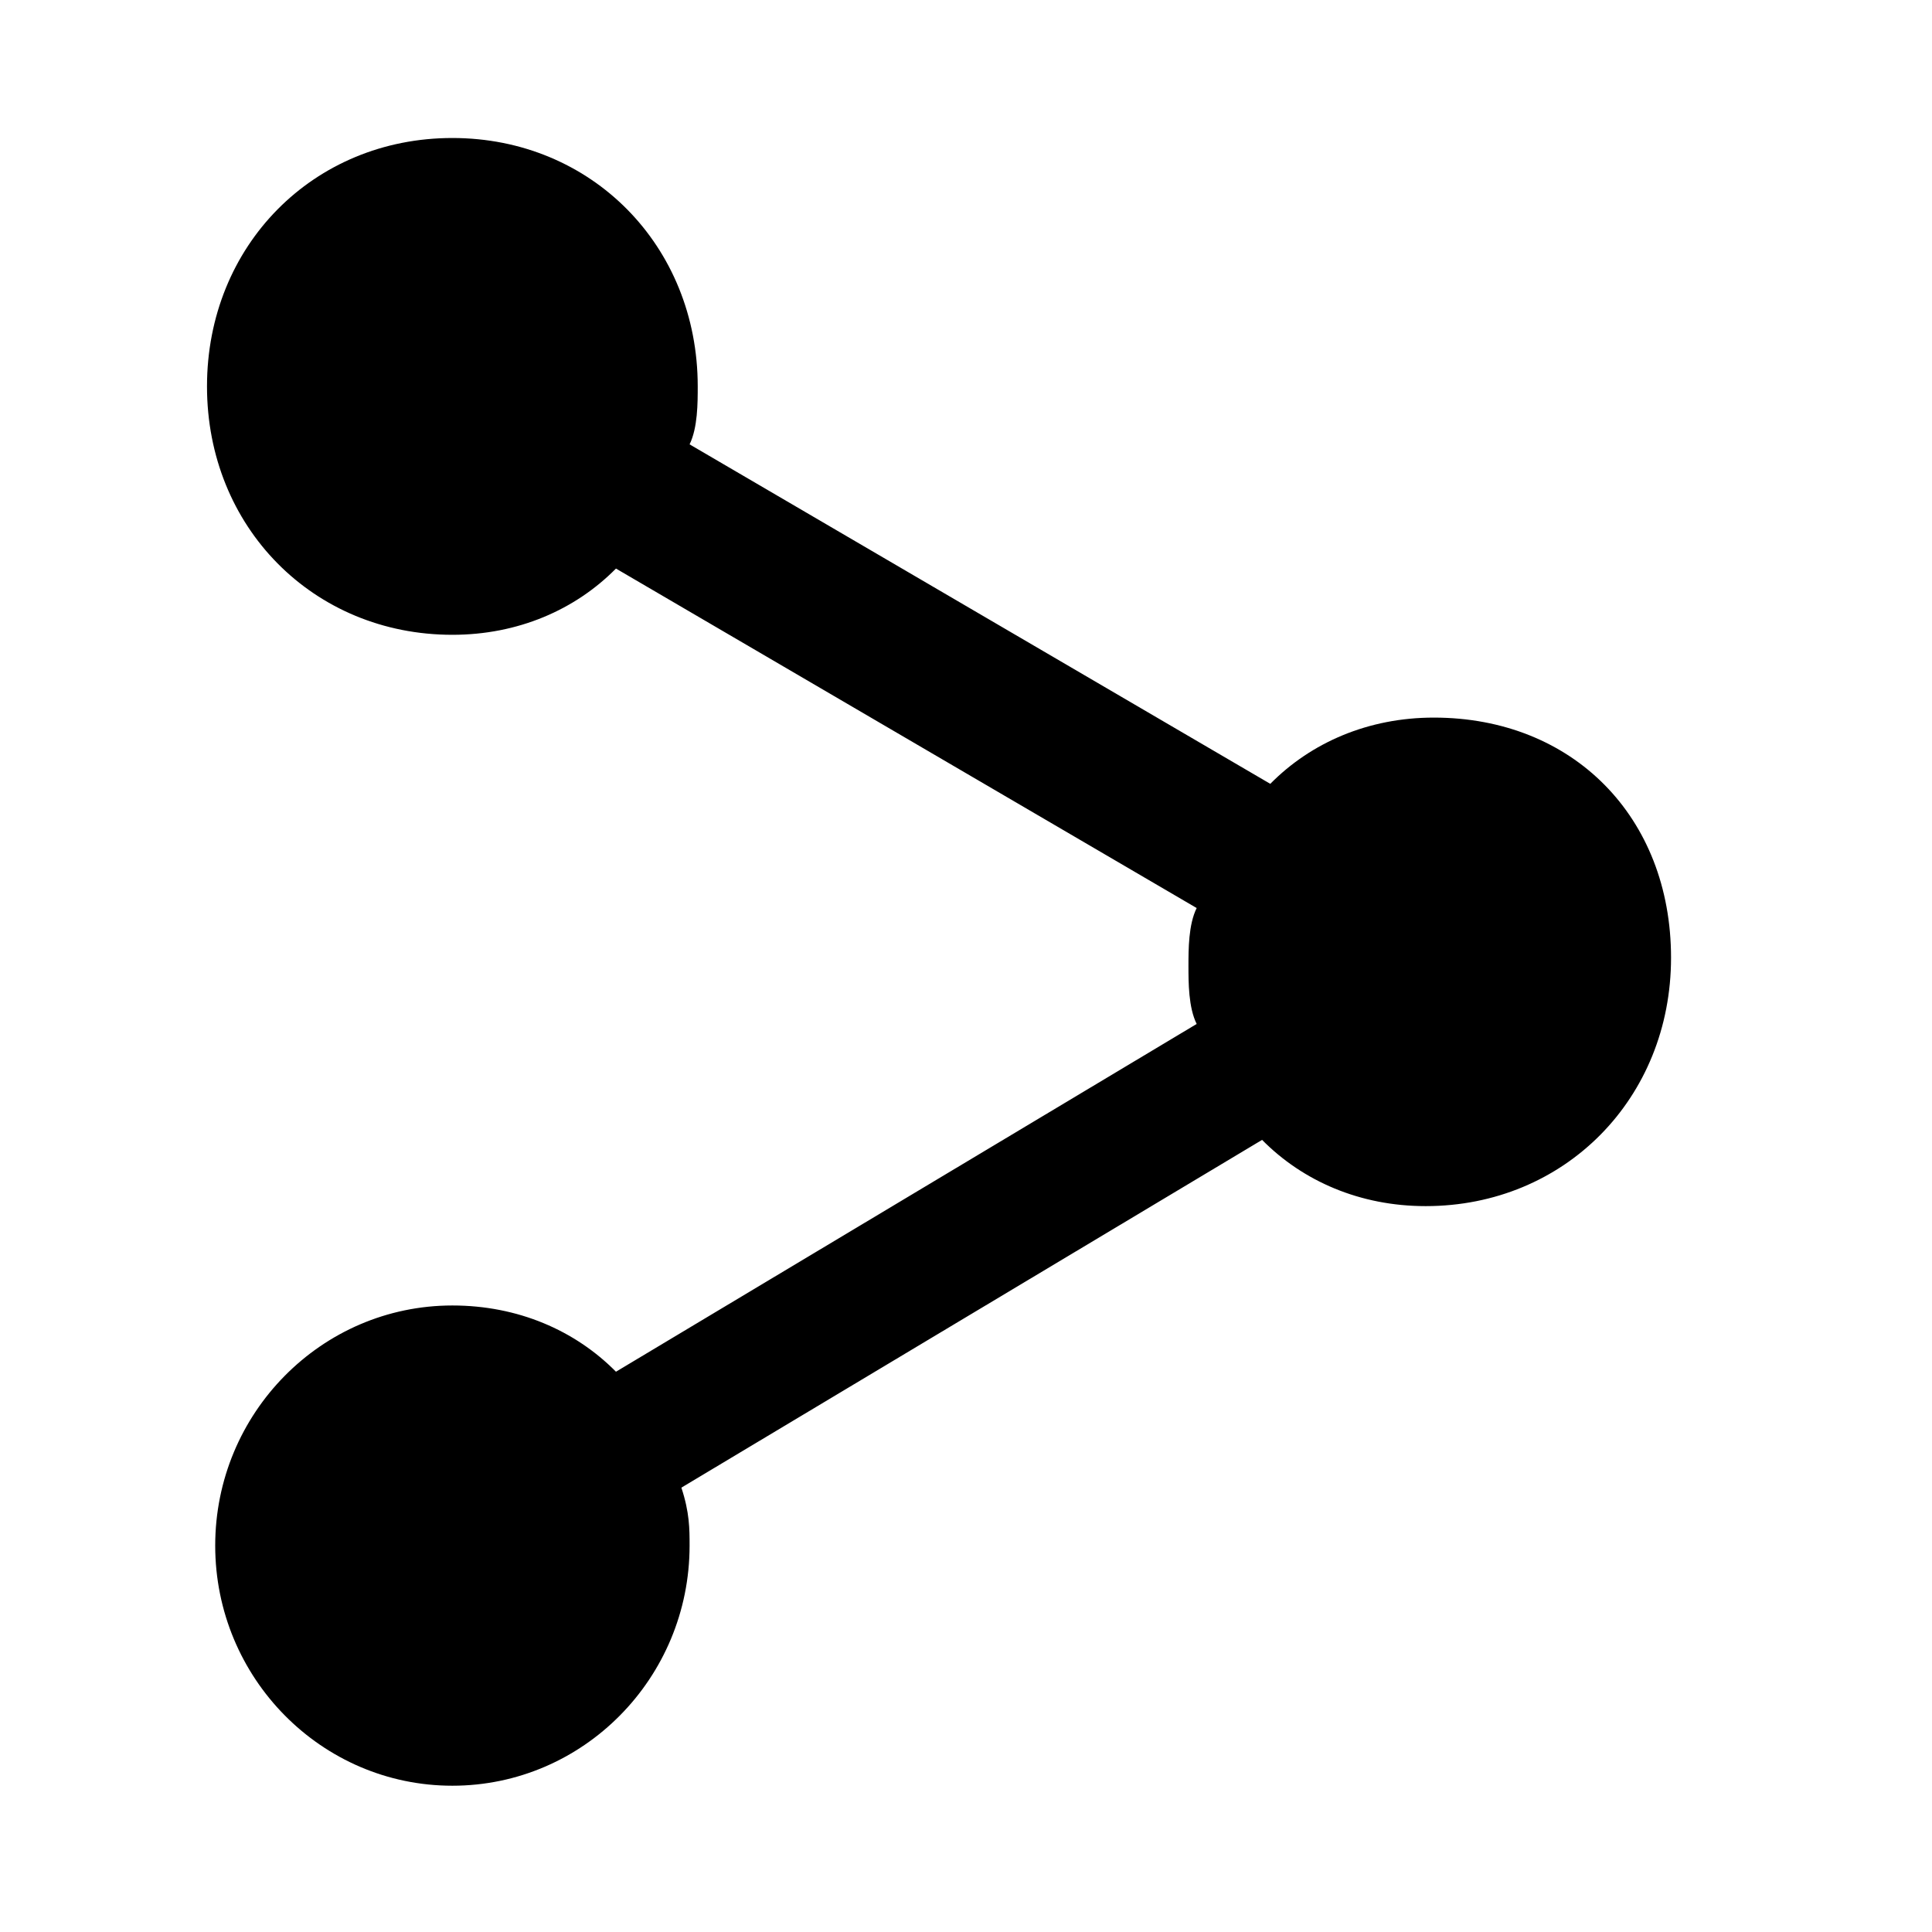
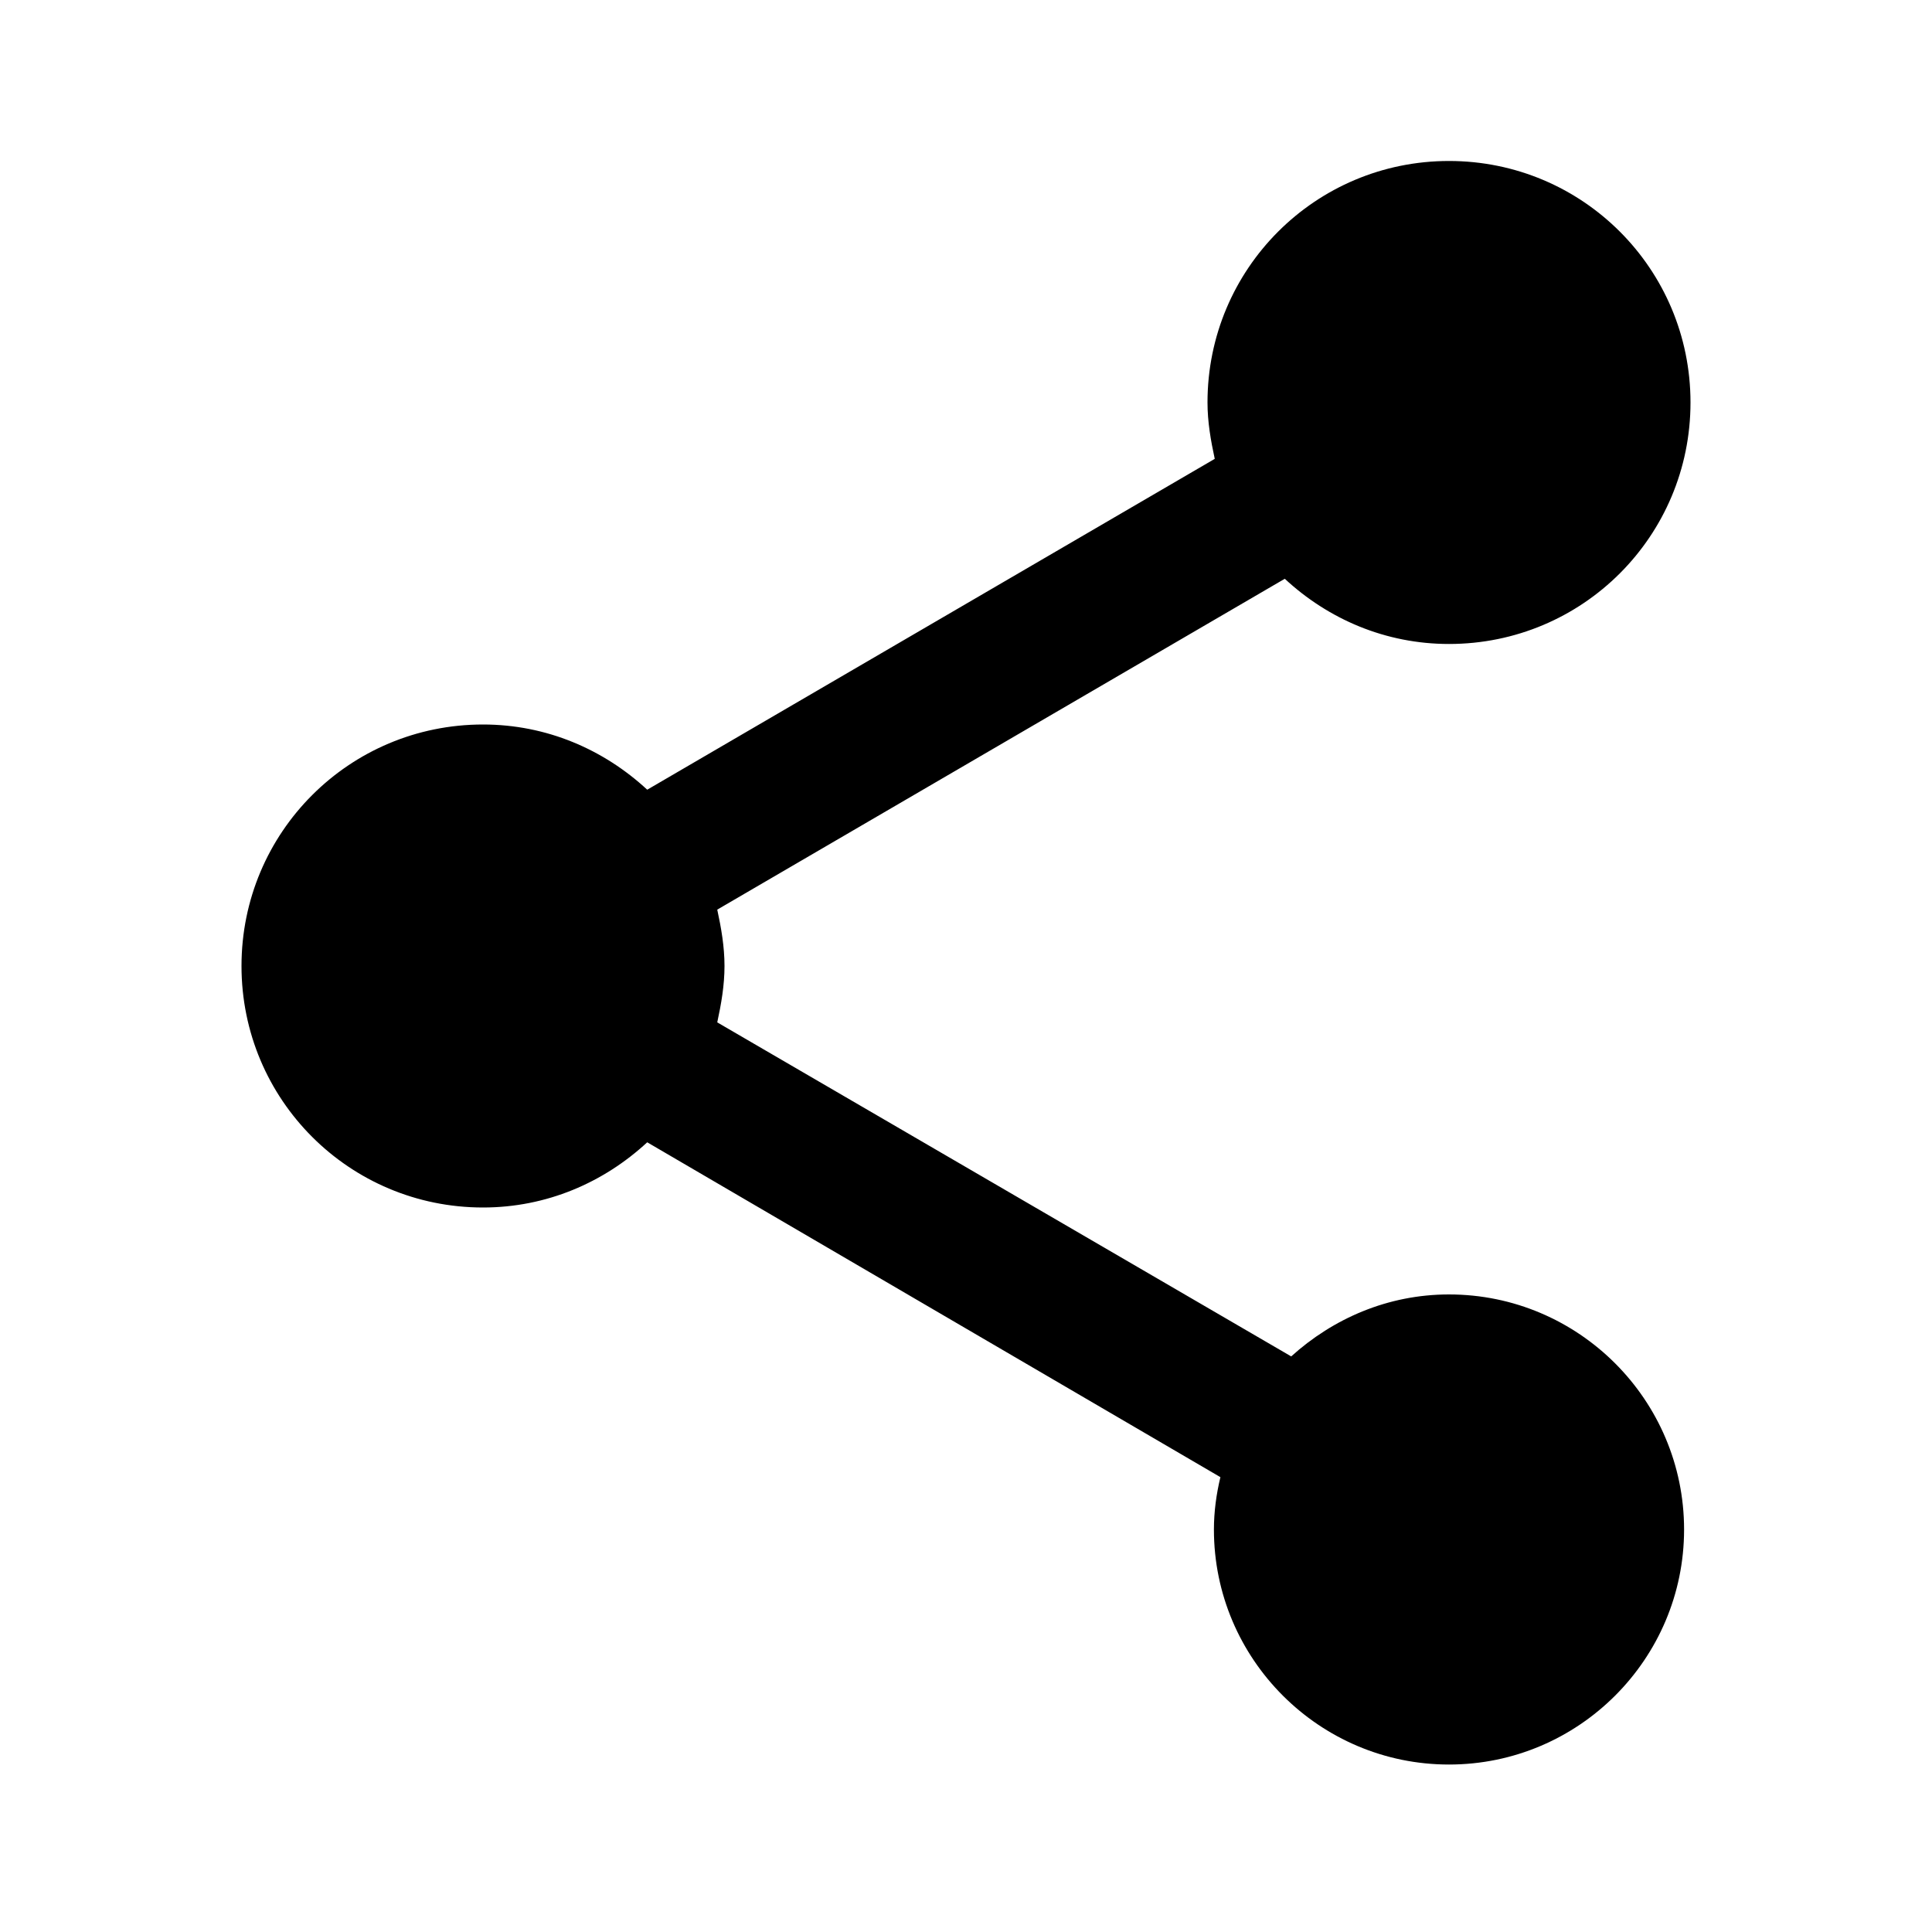
<svg xmlns="http://www.w3.org/2000/svg" width="28px" height="28px" viewBox="0 0 28 28" version="1.1">
  <defs />
  <g id="Android" stroke="none" stroke-width="1" fill="none" fill-rule="evenodd">
-     <g id="export" fill="#000000">
-       <path d="M20.78,10.4 C19.832,10.4 19.002,10.76 18.41,11.36 L9.994,6.44 C10.112,6.2 10.112,5.84 10.112,5.6 C10.112,3.56 8.571,2 6.556,2 C4.541,2 3,3.56 3,5.6 C3,7.64 4.541,9.2 6.556,9.2 C7.504,9.2 8.334,8.84 8.927,8.24 L17.343,13.16 C17.224,13.4 17.224,13.76 17.224,14 C17.224,14.24 17.224,14.6 17.343,14.84 L8.927,19.88 C8.334,19.28 7.504,18.92 6.556,18.92 C4.659,18.92 3.119,20.48 3.119,22.4 C3.119,24.32 4.659,25.88 6.556,25.88 C8.453,25.88 9.994,24.32 9.994,22.4 C9.994,22.16 9.994,21.92 9.875,21.56 L18.291,16.52 C18.884,17.12 19.713,17.48 20.662,17.48 C22.677,17.48 24.218,15.92 24.218,13.88 C24.218,11.84 22.795,10.4 20.78,10.4 L20.78,10.4 Z" id="Shape" />
+     <g id="export" fill-rule="nonzero" fill="#000000">
+       <path d="M21,18.76 C20.113,18.76 19.32,19.11 18.713,19.658 L10.395,14.817 C10.453,14.548 10.5,14.28 10.5,14 C10.5,13.72 10.453,13.452 10.395,13.183 L18.62,8.388 C19.25,8.972 20.078,9.333 21,9.333 C22.937,9.333 24.5,7.77 24.5,5.833 C24.5,3.897 22.937,2.333 21,2.333 C19.063,2.333 17.5,3.897 17.5,5.833 C17.5,6.113 17.547,6.382 17.605,6.65 L9.38,11.445 C8.75,10.862 7.922,10.5 7,10.5 C5.063,10.5 3.5,12.063 3.5,14 C3.5,15.937 5.063,17.5 7,17.5 C7.922,17.5 8.75,17.138 9.38,16.555 L17.687,21.408 C17.628,21.653 17.593,21.91 17.593,22.167 C17.593,24.045 19.122,25.573 21,25.573 C22.878,25.573 24.407,24.045 24.407,22.167 C24.407,20.288 22.878,18.76 21,18.76 Z" id="Shape" />
    </g>
  </g>
</svg>
